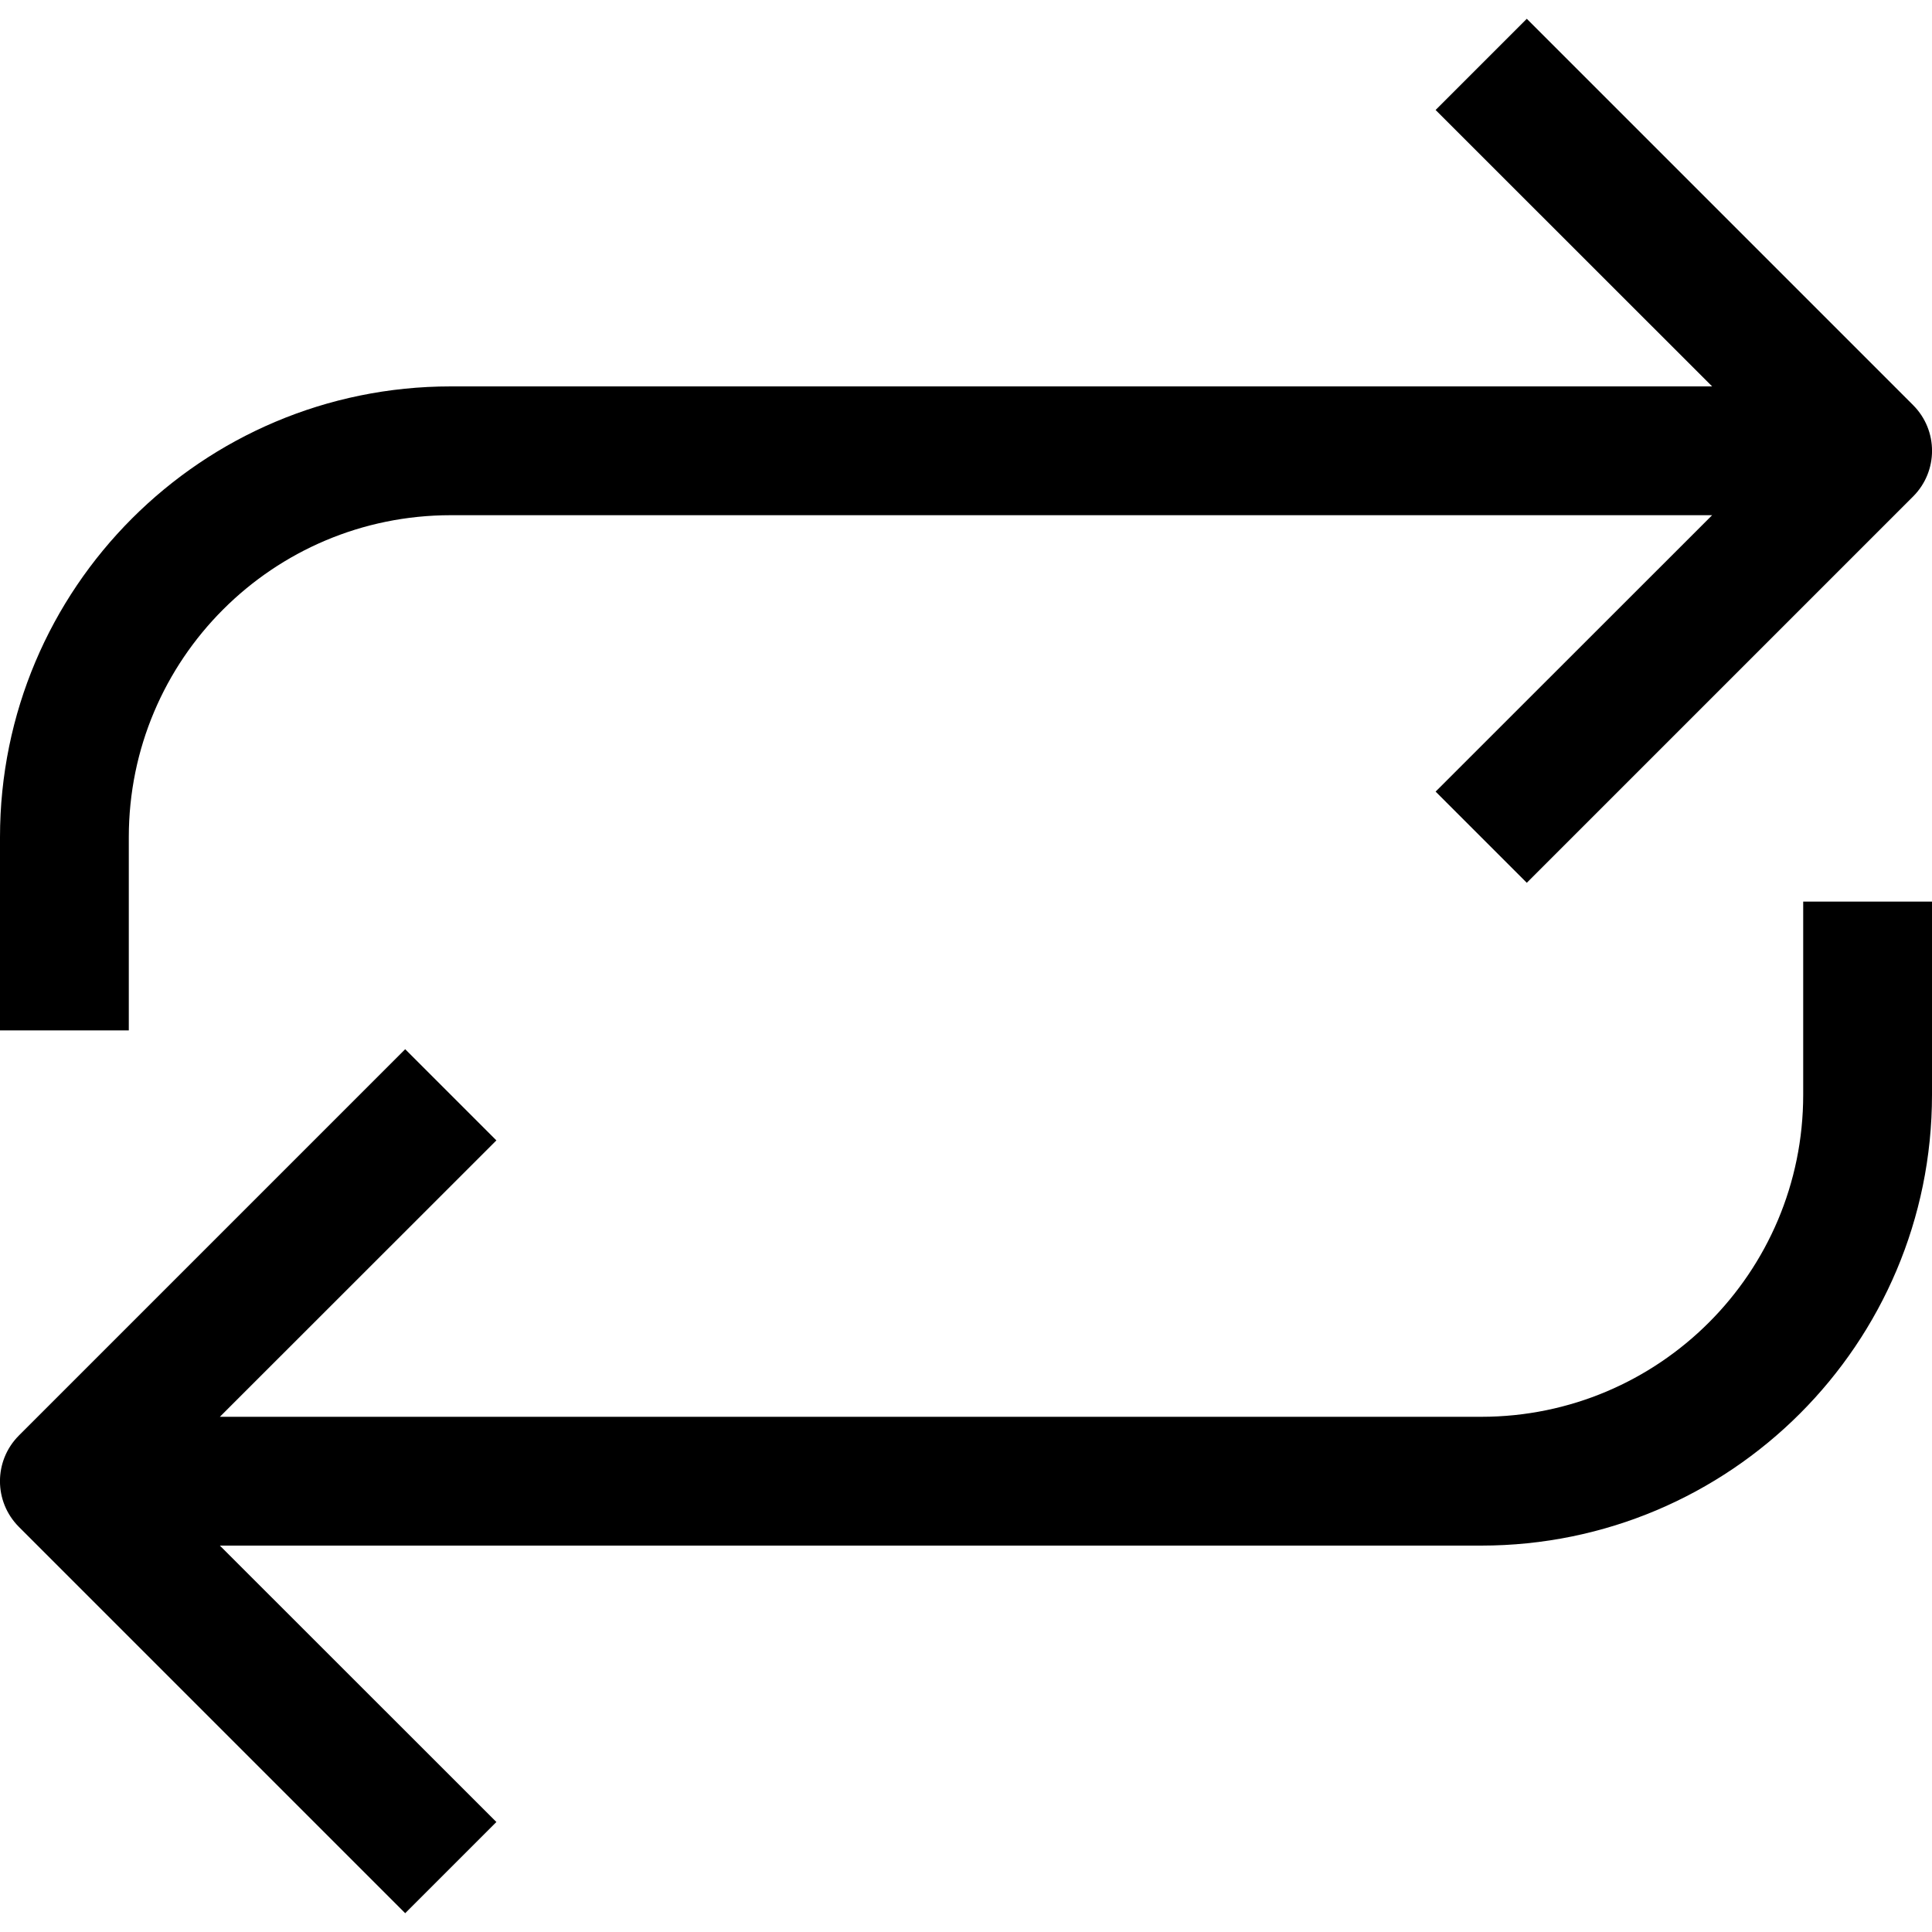
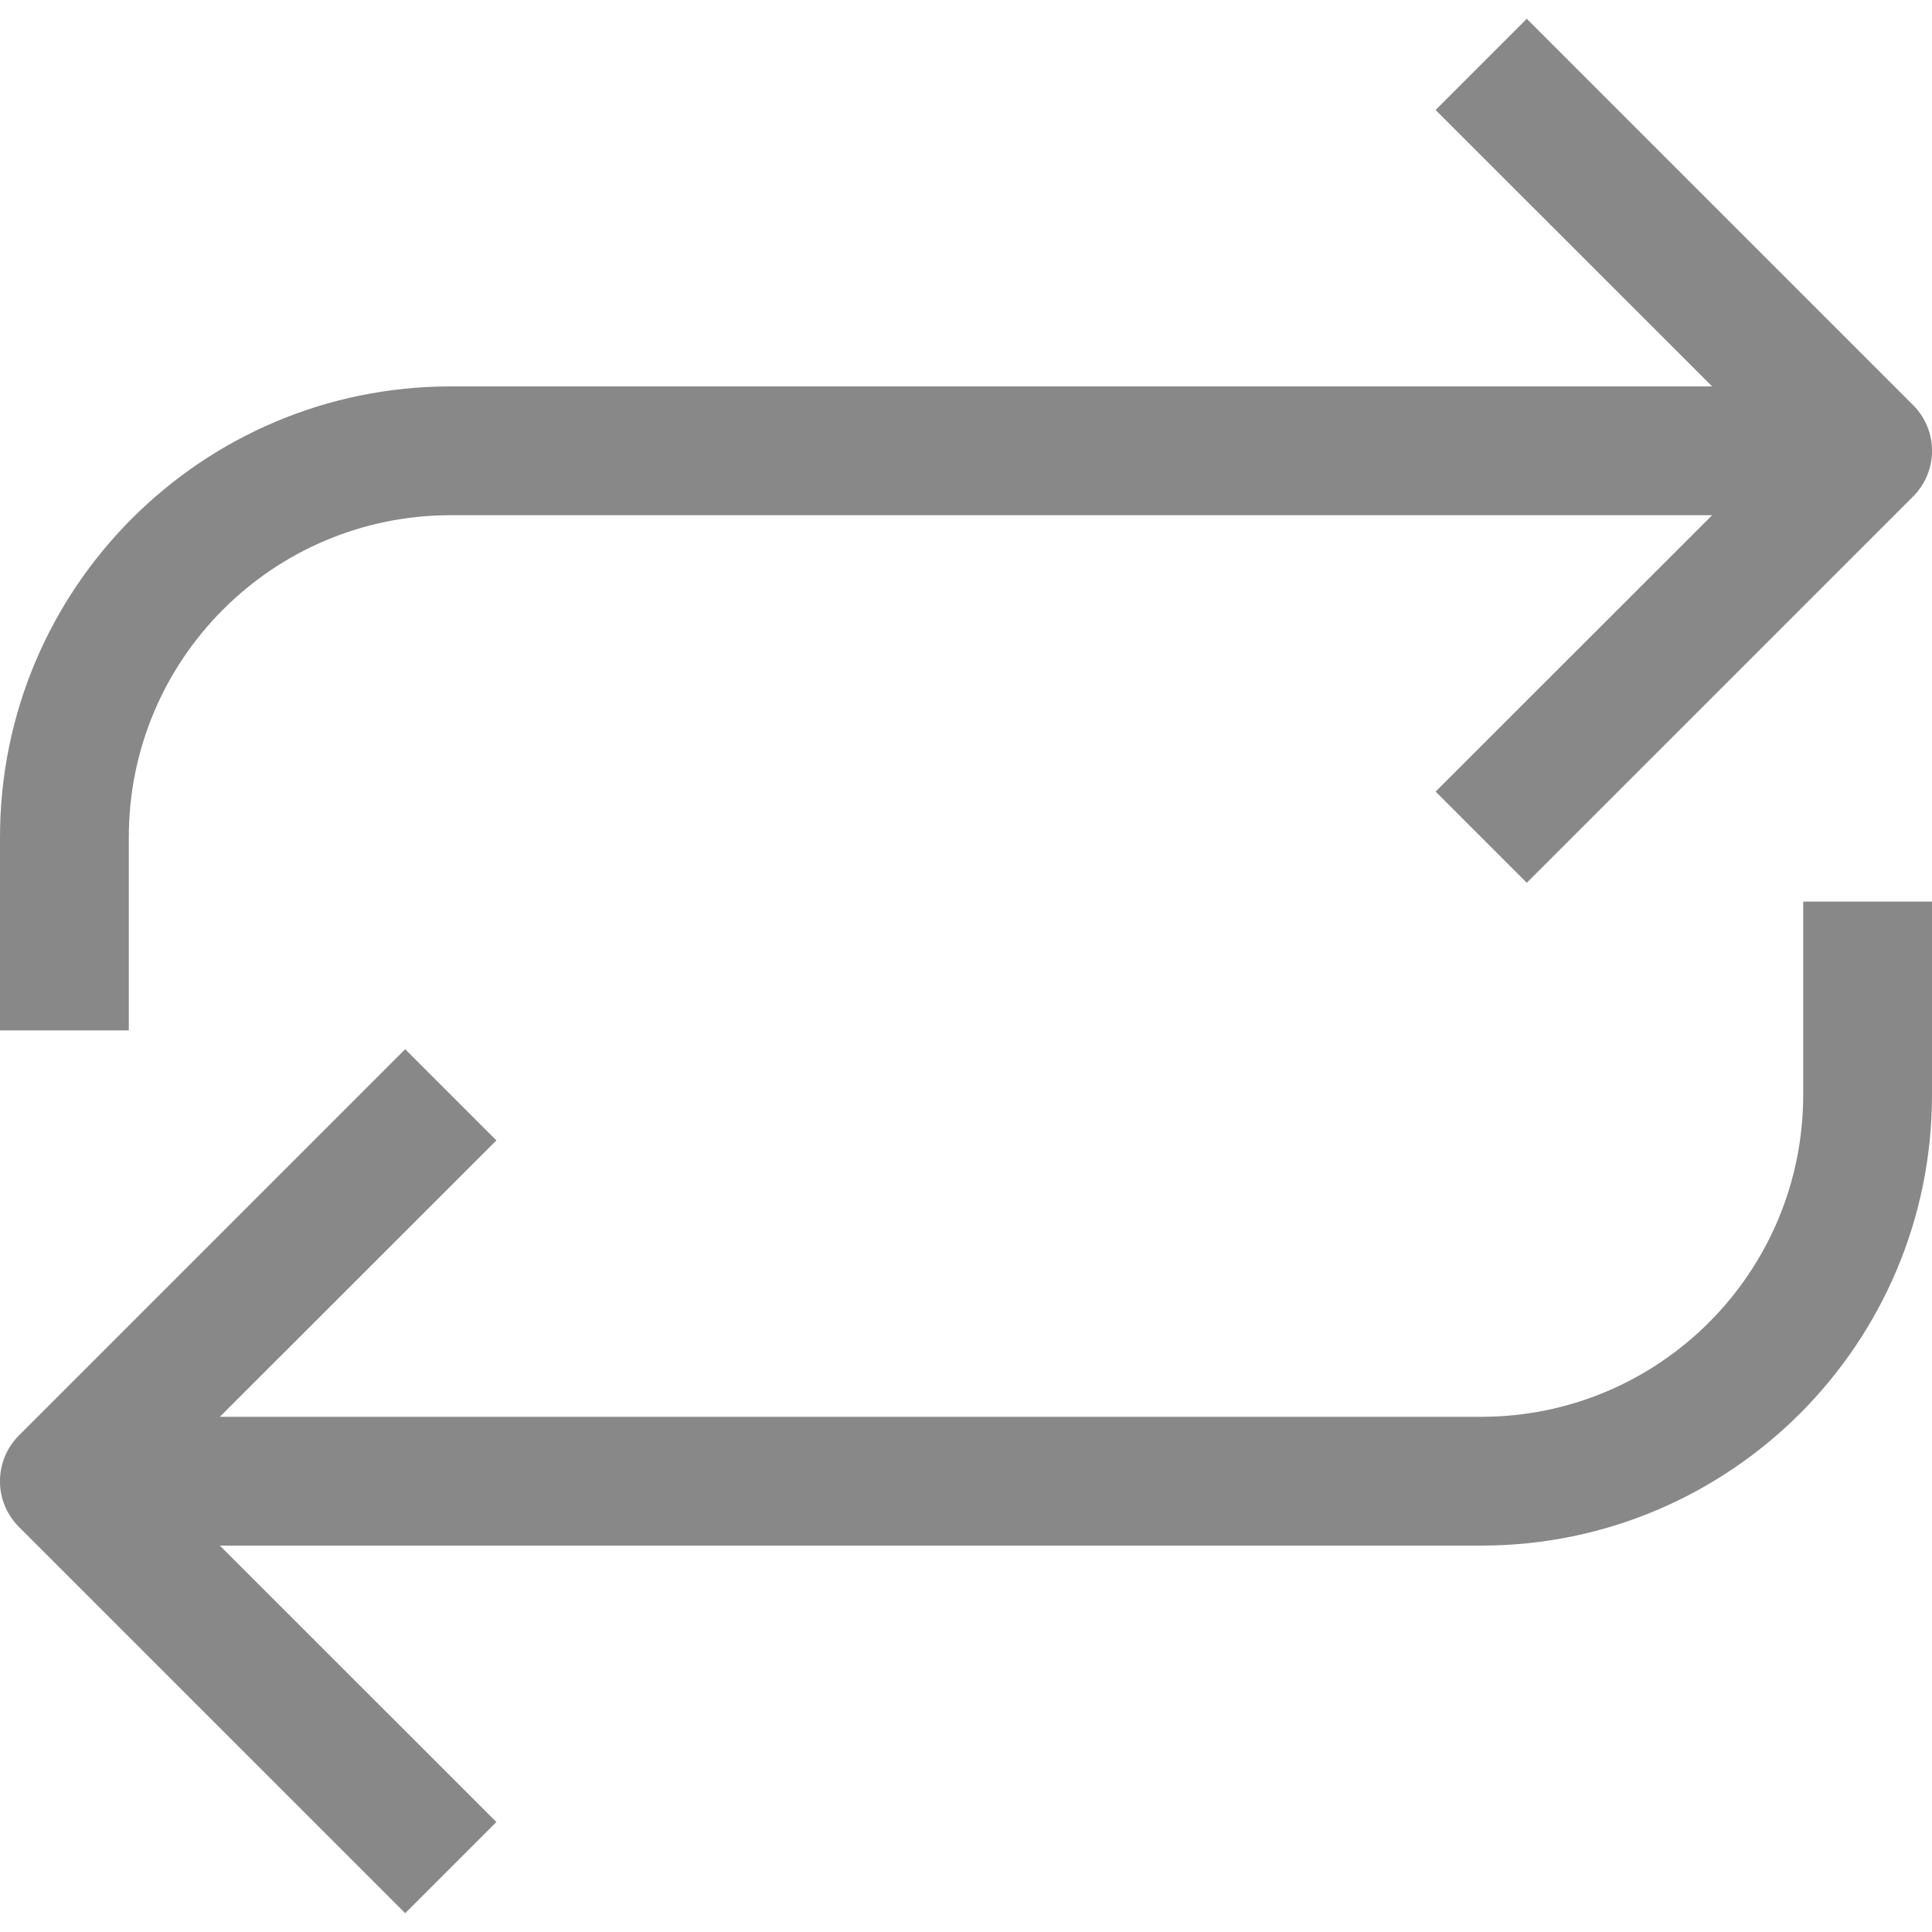
<svg xmlns="http://www.w3.org/2000/svg" width="800px" height="800px" viewBox="0 0 15 15" fill="none">
-   <path fill-rule="evenodd" clip-rule="evenodd" d="M13.293 3L11.146 0.854L11.854 0.146L14.854 3.146C15.049 3.342 15.049 3.658 14.854 3.854L11.854 6.854L11.146 6.146L13.293 4H3.5C2.119 4 1 5.119 1 6.5V8H0V6.5C0 4.567 1.567 3 3.5 3H13.293ZM15 7V8.5C15 10.433 13.433 12 11.5 12H1.707L3.854 14.146L3.146 14.854L0.146 11.854C-0.049 11.658 -0.049 11.342 0.146 11.146L3.146 8.146L3.854 8.854L1.707 11H11.5C12.881 11 14 9.881 14 8.5V7H15Z" fill="#000000" />
+   <path fill-rule="evenodd" clip-rule="evenodd" d="M13.293 3L11.146 0.854L11.854 0.146L14.854 3.146C15.049 3.342 15.049 3.658 14.854 3.854L11.854 6.854L11.146 6.146L13.293 4H3.5C2.119 4 1 5.119 1 6.5V8H0V6.5C0 4.567 1.567 3 3.5 3H13.293ZM15 7V8.5C15 10.433 13.433 12 11.5 12H1.707L3.854 14.146L3.146 14.854L0.146 11.854C-0.049 11.658 -0.049 11.342 0.146 11.146L3.146 8.146L3.854 8.854L1.707 11H11.5C12.881 11 14 9.881 14 8.5V7H15Z" fill="#888" />
</svg>
